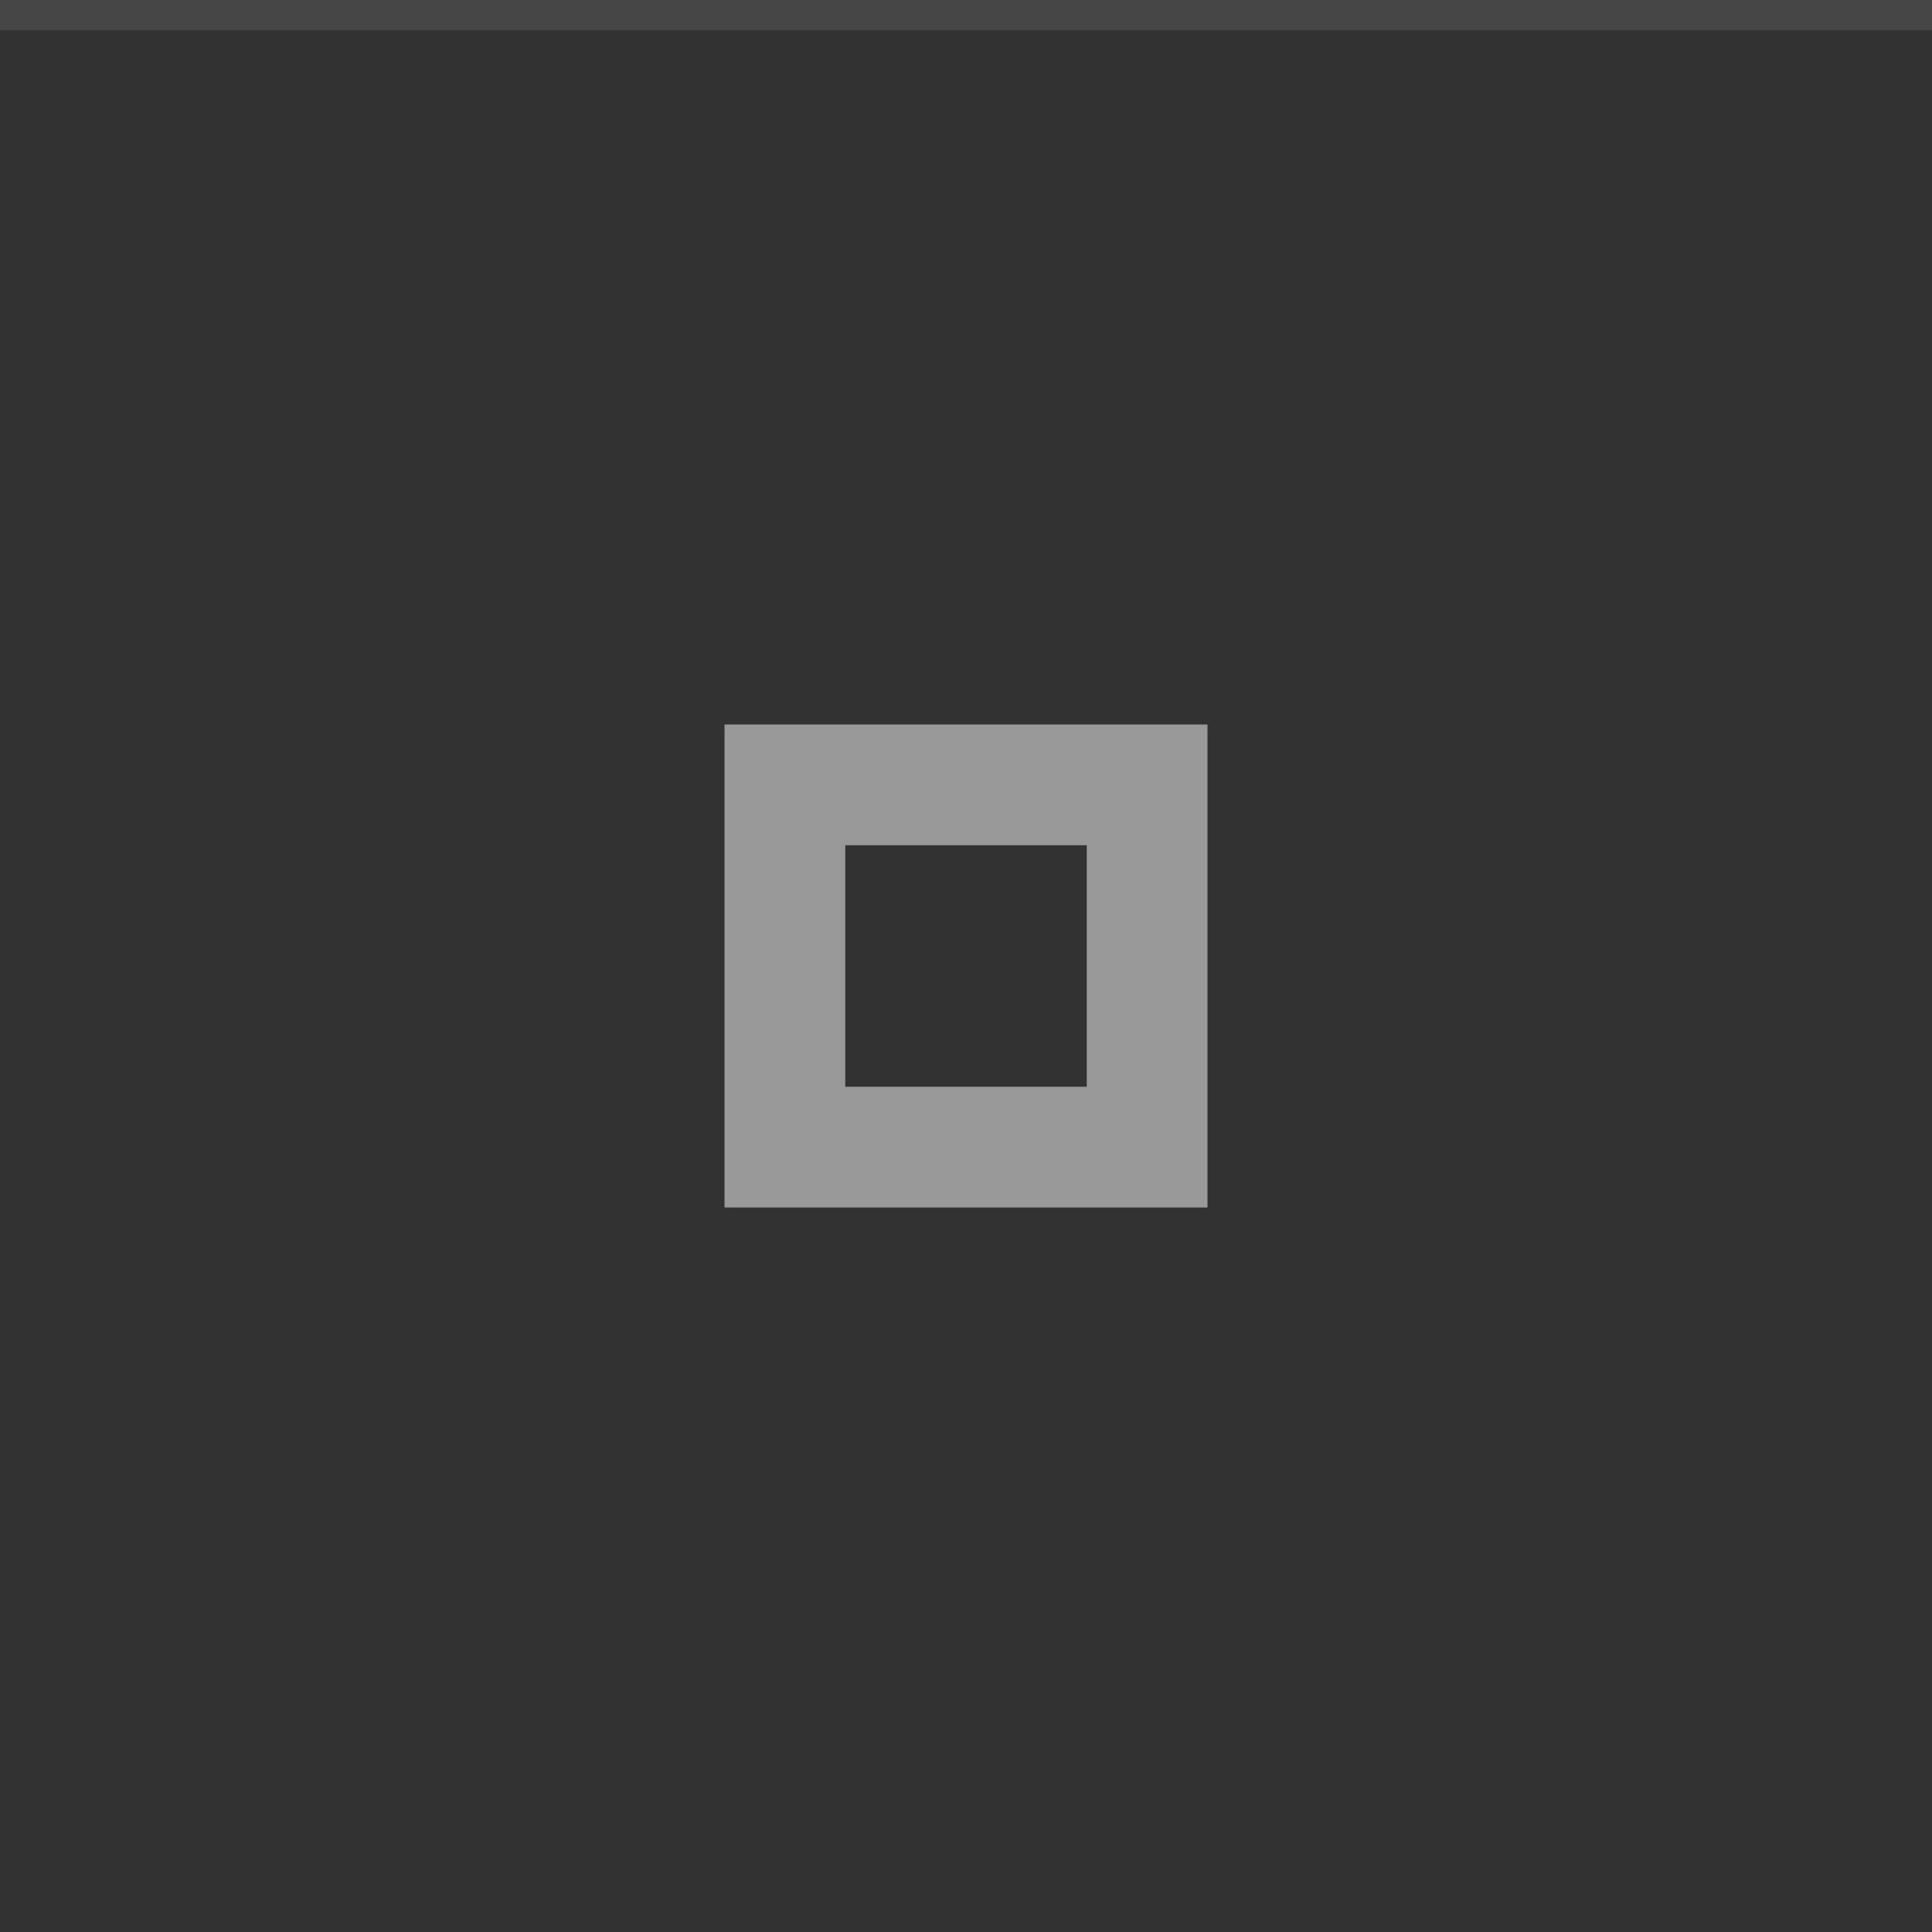
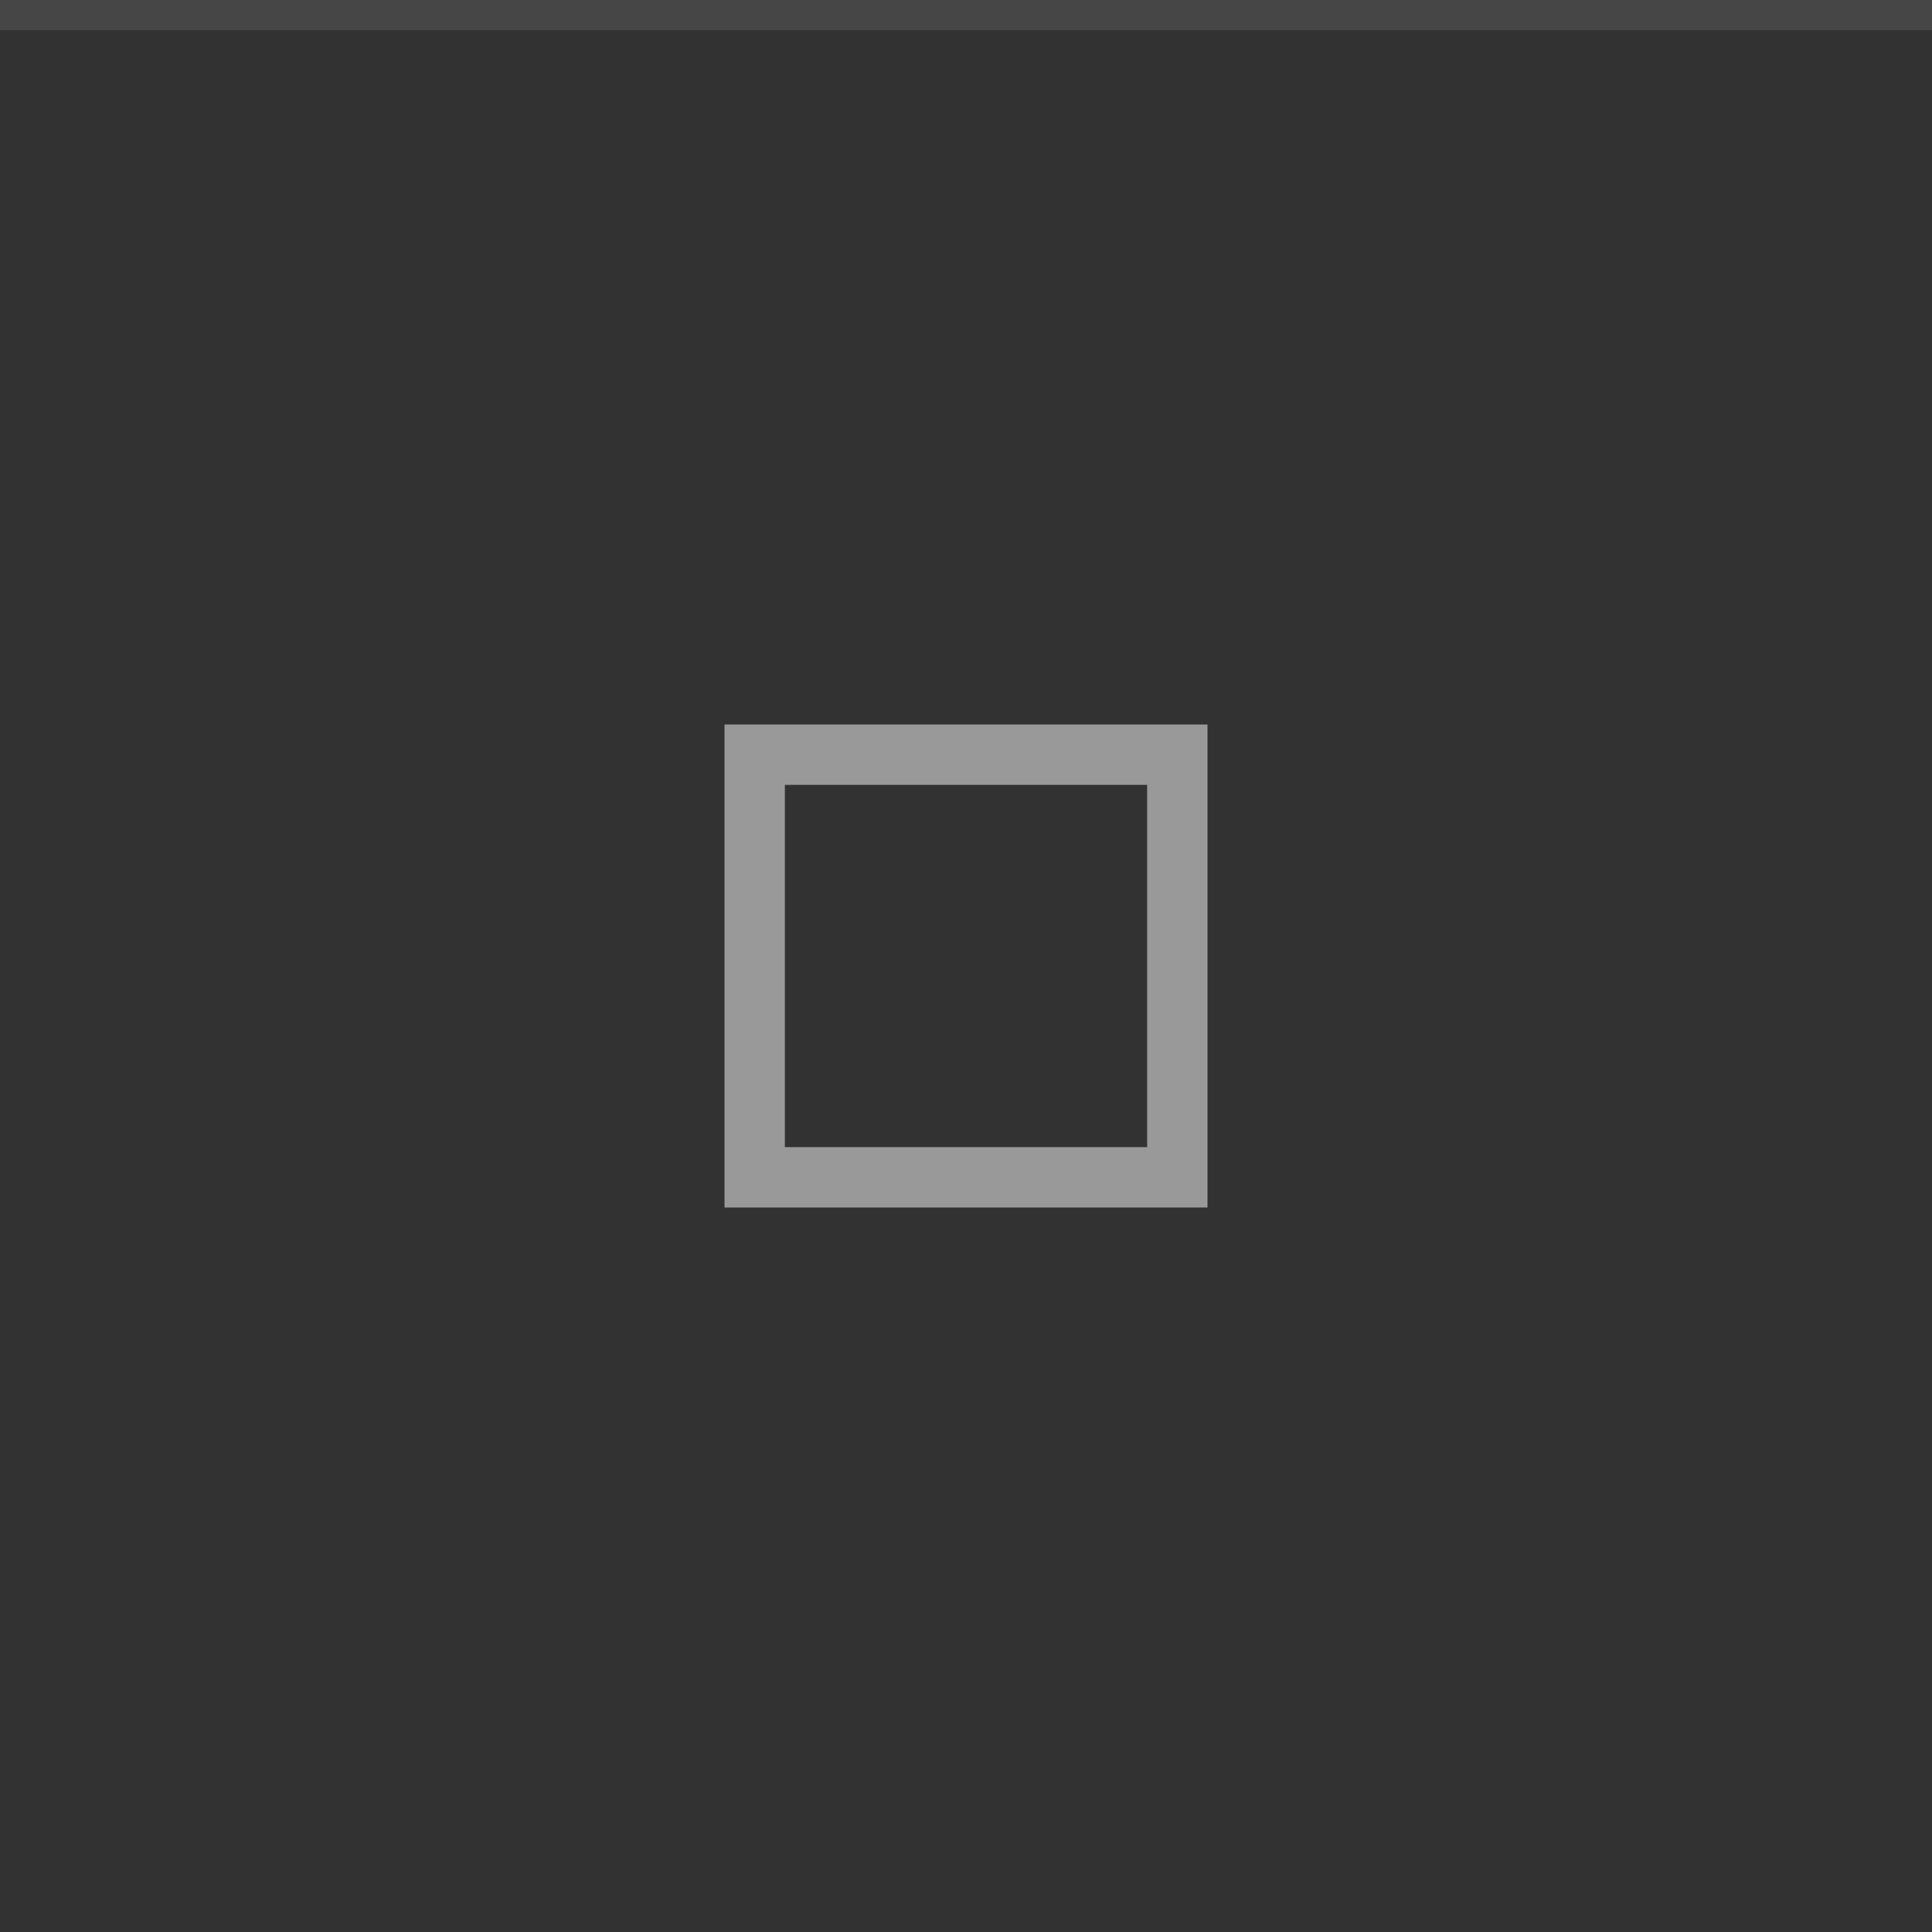
<svg xmlns="http://www.w3.org/2000/svg" width="64" height="64" viewBox="0 0 64 64">
  <rect width="64" height="64" fill="#323232" />
  <rect width="64" height="1" fill="#FFFFFF" fill-opacity="0.1" />
  <g transform="scale(2)" fill="#FFFFFF" opacity="0.5">
    <circle cx="16" cy="16" r="12" opacity="0" />
-     <path d="m12 12v8h8v-8zm2 2h4v4h-4z" />
+     <path d="m12 12v8h8v-8zm1 1h6v6h-6z" />
  </g>
</svg>
